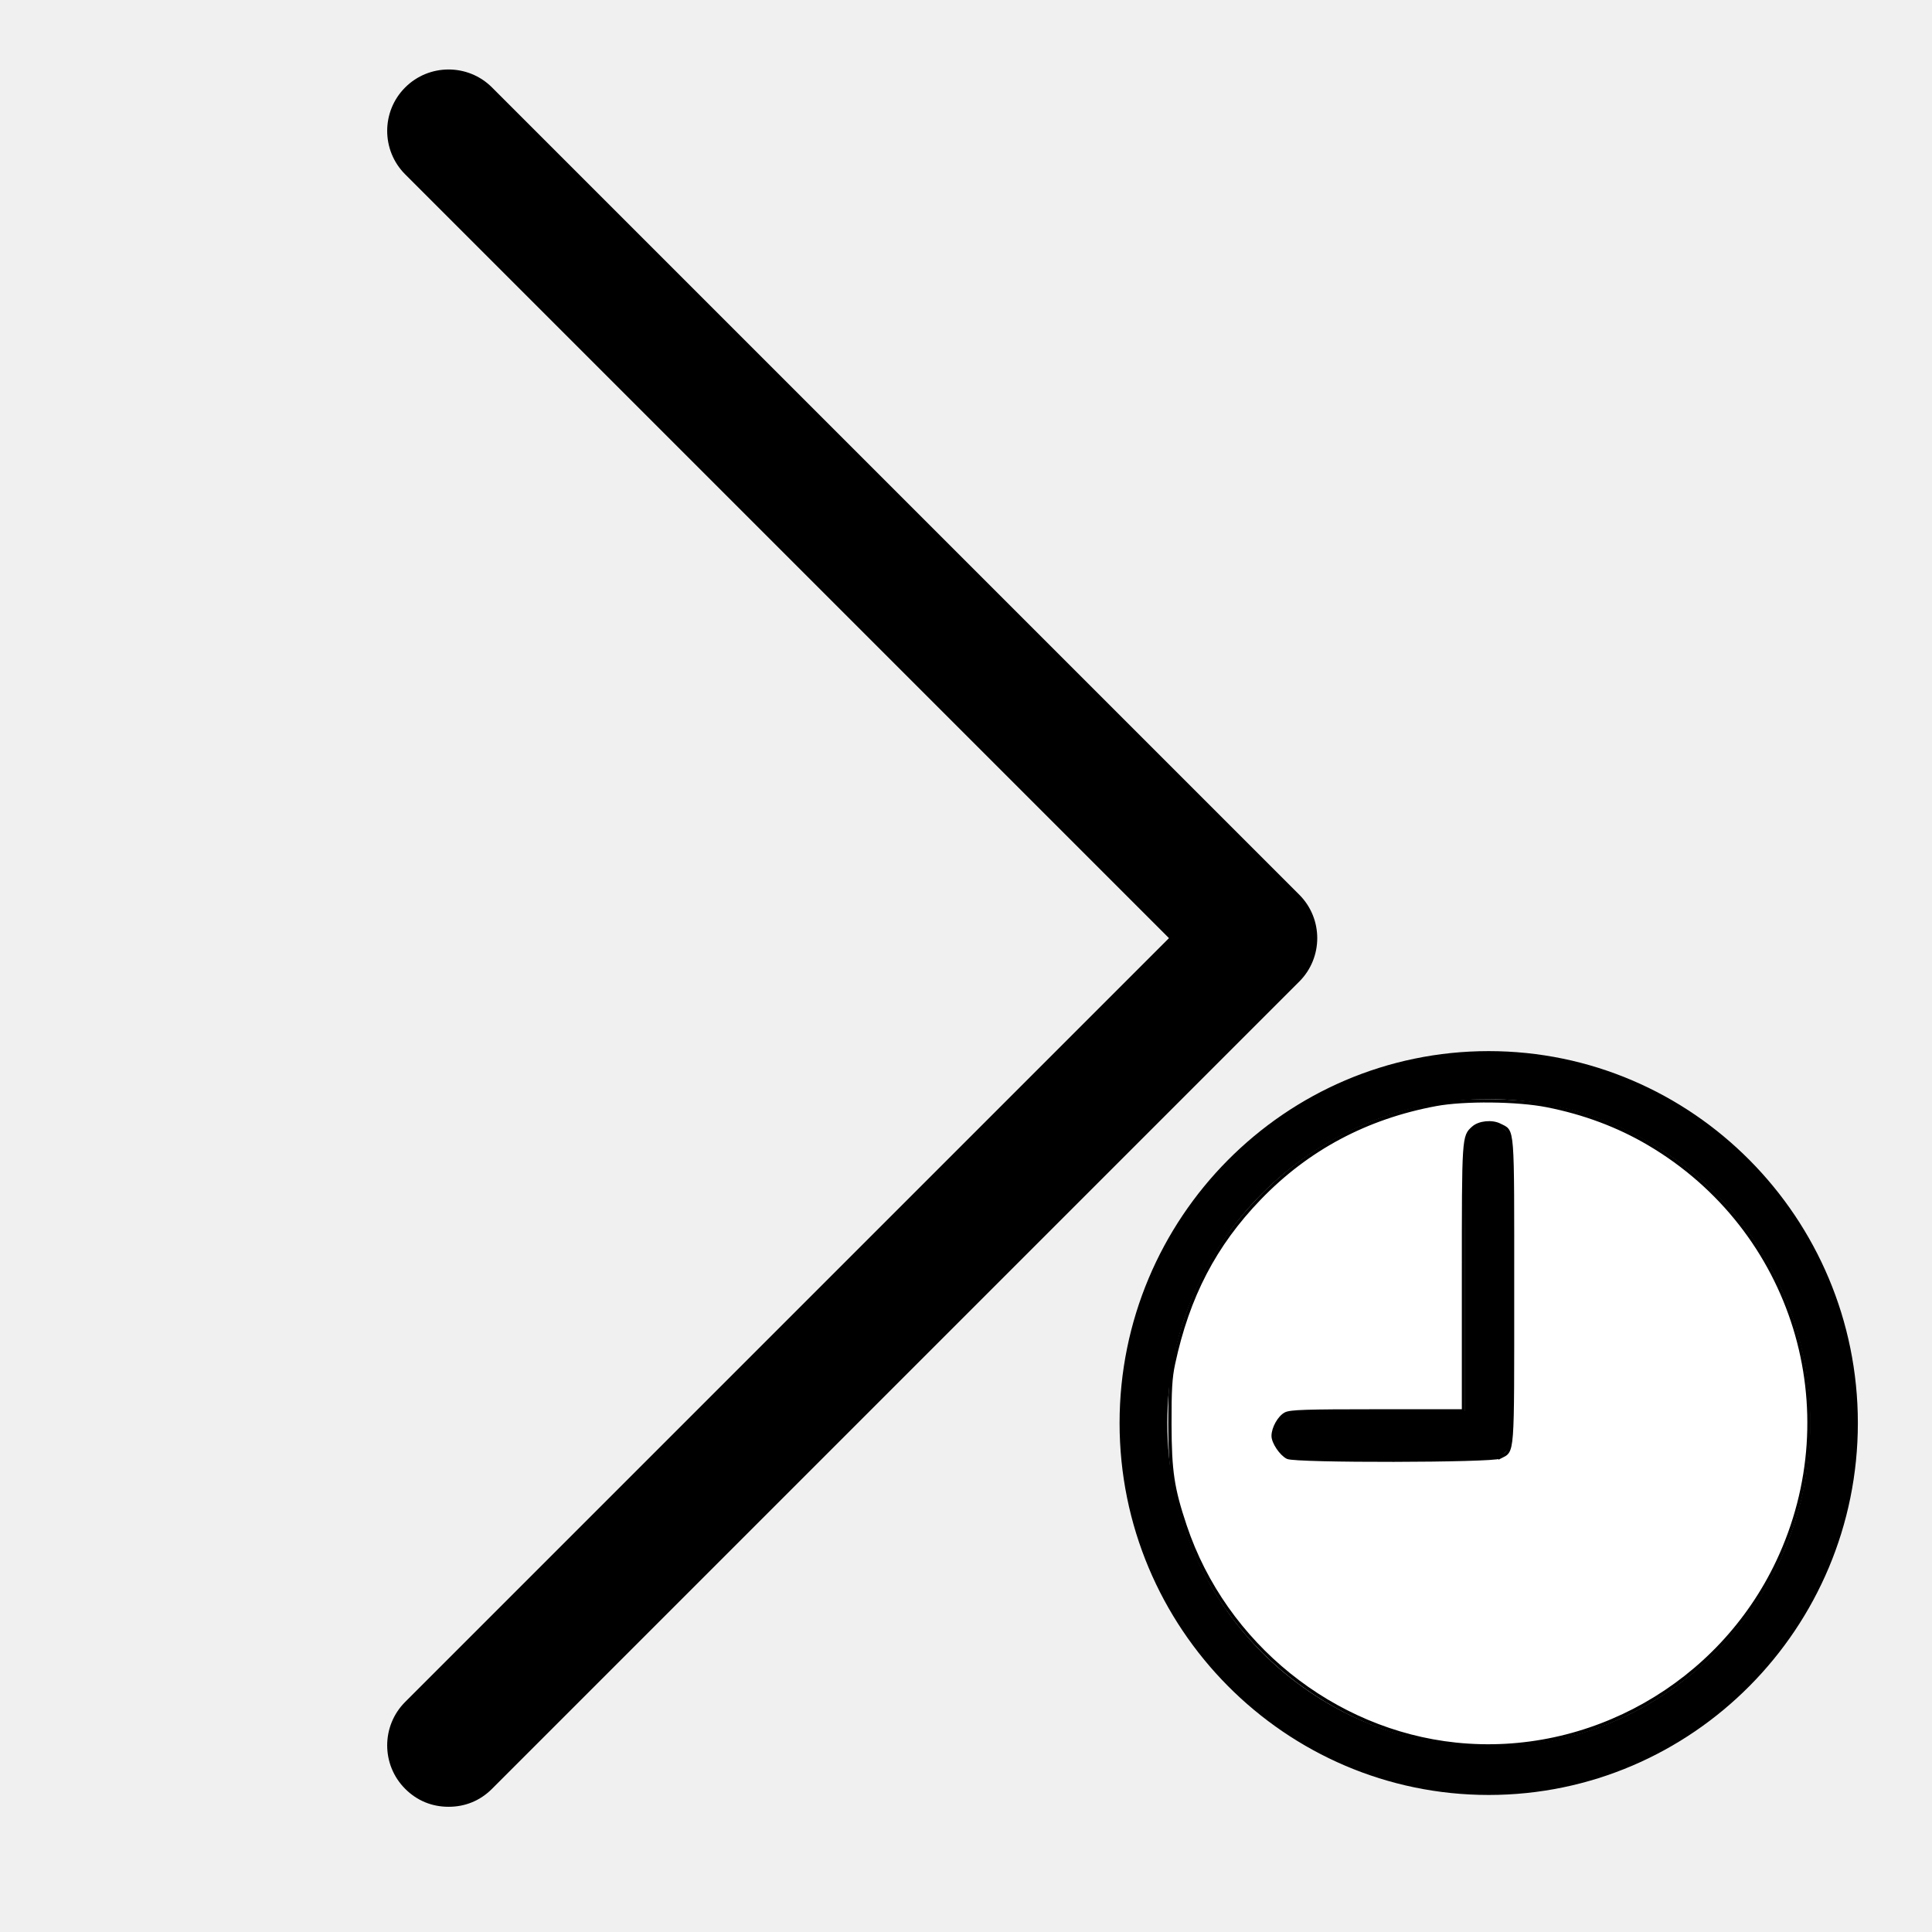
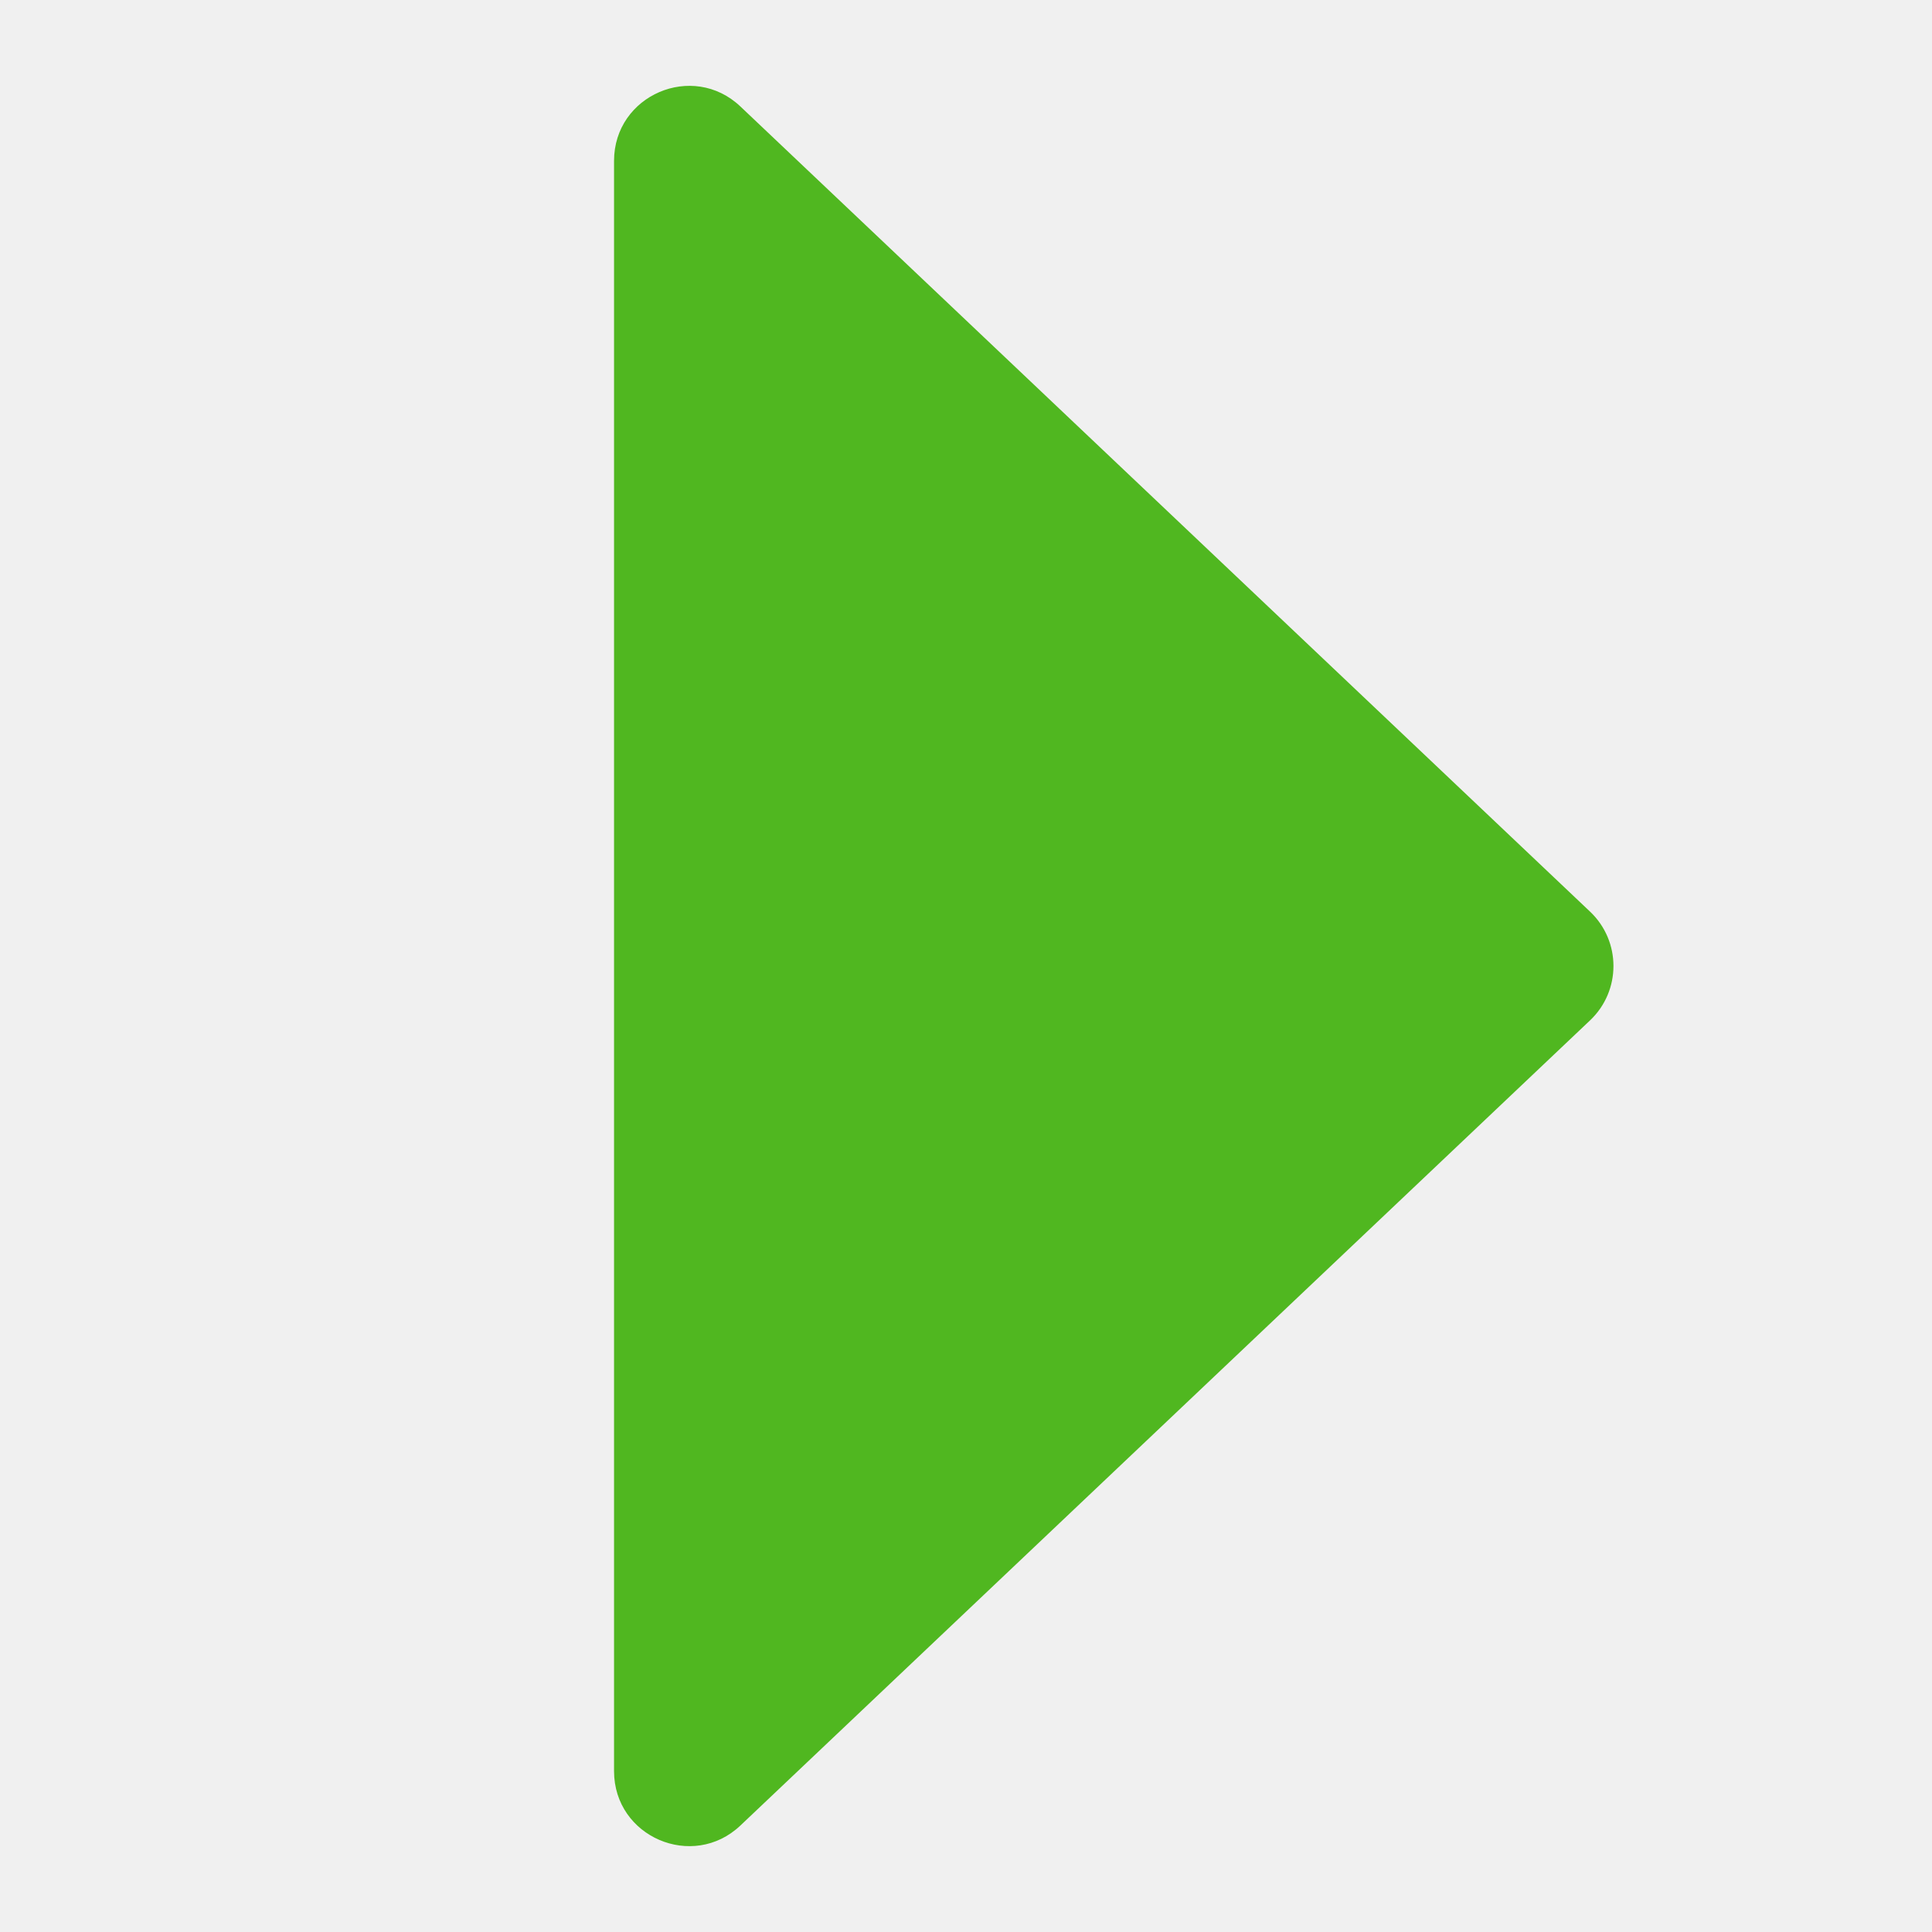
- <svg xmlns="http://www.w3.org/2000/svg" xmlns:xlink="http://www.w3.org/1999/xlink" version="1.1" viewBox="0 0 129 129" enable-background="new 0 0 129 129" id="svg136">
-   <defs id="defs140">
-     <linearGradient id="linearGradient5017">
-       <stop style="stop-color:#000000;stop-opacity:1;" offset="0" id="stop5013" />
-       <stop style="stop-color:#000000;stop-opacity:0;" offset="1" id="stop5015" />
-     </linearGradient>
-     <marker orient="auto" refY="0.0" refX="0.0" id="Arrow1Lstart" style="overflow:visible">
-       <path id="path4743" d="M 0.0,0.0 L 5.0,-5.0 L -12.5,0.0 L 5.0,5.0 L 0.0,0.0 z " style="fill-rule:evenodd;stroke:#000000;stroke-width:1.0pt" transform="scale(0.8) translate(12.5,0)" />
-     </marker>
-     <linearGradient xlink:href="#linearGradient5017" id="linearGradient5019" x1="0" y1="30" x2="60" y2="30" gradientUnits="userSpaceOnUse" />
+ <svg xmlns="http://www.w3.org/2000/svg" width="129" height="129" viewBox="0 0 129 129" fill="none">
+   <g clip-path="url(#clip0)">
+     <path d="M106.17 60.871C108.251 62.843 108.251 66.157 106.17 68.129L75.5 97.192L49.439 121.888C46.253 124.907 41 122.649 41 118.259L41 64.5L41 10.741C41 6.351 46.253 4.093 49.439 7.112L75.5 31.808L106.17 60.871Z" fill="#50B720" />
+   </g>
+   <defs>
+     <clipPath id="clip0">
+       <rect width="129" height="129" fill="white" />
+     </clipPath>
  </defs>
-   <g id="g134" transform="translate(-7.54738,-1.860555)">
-     <path d="m 40.4,121.3 c -0.8,0.8 -1.8,1.2 -2.9,1.2 -1.1,0 -2.1,-0.4 -2.9,-1.2 -1.6,-1.6 -1.6,-4.2 0,-5.8 l 51,-51 -51,-51 C 33,11.9 33,9.3 34.6,7.7 c 1.6,-1.6 4.2,-1.6 5.8,0 l 53.9,53.9 c 1.6,1.6 1.6,4.2 0,5.8 z" id="path132" />
-   </g>
-   <g id="g3908" transform="matrix(0.7950212,0,0,0.8010093,75.55127,70.98605)" style="stroke-width:2.005;stroke-miterlimit:4;stroke-dasharray:none;stroke:#000000;stroke-opacity:1">
-     <g id="g3851" style="stroke-width:2.005;stroke-miterlimit:4;stroke-dasharray:none;stroke:#000000;stroke-opacity:1">
-       <path id="path3847" d="M 30,0 C 13.458,0 0,13.458 0,30 0,46.542 13.458,60 30,60 46.542,60 60,46.542 60,30 60,13.458 46.542,0 30,0 Z m 0,58 C 14.561,58 2,45.439 2,30 2,14.561 14.561,2 30,2 45.439,2 58,14.561 58,30 58,45.439 45.439,58 30,58 Z" style="stroke-width:2.005;stroke-miterlimit:4;stroke-dasharray:none;stroke:#000000;stroke-opacity:1" />
-       <path id="path3849" d="M 30,6 C 29.448,6 29,6.447 29,7 V 30 H 14 c -0.552,0 -1,0.447 -1,1 0,0.553 0.448,1 1,1 h 16 c 0.552,0 1,-0.447 1,-1 V 7 C 31,6.447 30.552,6 30,6 Z" style="stroke-width:2.005;stroke-miterlimit:4;stroke-dasharray:none;stroke:#000000;stroke-opacity:1" />
-     </g>
-     <g id="g3853" style="stroke-width:2.005;stroke-miterlimit:4;stroke-dasharray:none;stroke:#000000;stroke-opacity:1" />
-     <g id="g3855" style="stroke-width:2.005;stroke-miterlimit:4;stroke-dasharray:none;stroke:#000000;stroke-opacity:1" />
-     <g id="g3857" style="stroke-width:2.005;stroke-miterlimit:4;stroke-dasharray:none;stroke:#000000;stroke-opacity:1" />
-     <g id="g3859" style="stroke-width:2.005;stroke-miterlimit:4;stroke-dasharray:none;stroke:#000000;stroke-opacity:1" />
-     <g id="g3861" style="stroke-width:2.005;stroke-miterlimit:4;stroke-dasharray:none;stroke:#000000;stroke-opacity:1" />
-     <g id="g3863" style="stroke-width:2.005;stroke-miterlimit:4;stroke-dasharray:none;stroke:#000000;stroke-opacity:1" />
-     <g id="g3865" style="stroke-width:2.005;stroke-miterlimit:4;stroke-dasharray:none;stroke:#000000;stroke-opacity:1" />
-     <g id="g3867" style="stroke-width:2.005;stroke-miterlimit:4;stroke-dasharray:none;stroke:#000000;stroke-opacity:1" />
-     <g id="g3869" style="stroke-width:2.005;stroke-miterlimit:4;stroke-dasharray:none;stroke:#000000;stroke-opacity:1" />
-     <g id="g3871" style="stroke-width:2.005;stroke-miterlimit:4;stroke-dasharray:none;stroke:#000000;stroke-opacity:1" />
-     <g id="g3873" style="stroke-width:2.005;stroke-miterlimit:4;stroke-dasharray:none;stroke:#000000;stroke-opacity:1" />
-     <g id="g3875" style="stroke-width:2.005;stroke-miterlimit:4;stroke-dasharray:none;stroke:#000000;stroke-opacity:1" />
-     <g id="g3877" style="stroke-width:2.005;stroke-miterlimit:4;stroke-dasharray:none;stroke:#000000;stroke-opacity:1" />
-     <g id="g3879" style="stroke-width:2.005;stroke-miterlimit:4;stroke-dasharray:none;stroke:#000000;stroke-opacity:1" />
-     <g id="g3881" style="stroke-width:2.005;stroke-miterlimit:4;stroke-dasharray:none;stroke:#000000;stroke-opacity:1" />
-   </g>
-   <path style="fill:#ffffff;stroke-width:0.547" d="" id="path3910" />
-   <path style="fill:#ffffff;fill-opacity:1;stroke:#000000;stroke-width:0.219;stroke-miterlimit:4;stroke-dasharray:none;stroke-opacity:1" d="m 97.203,116.461 c -8.213,-0.861 -15.423,-6.675 -18.068,-14.57 -0.84,-2.508 -1.011,-3.644 -1.02,-6.799 -0.007,-2.282 0.042,-3.108 0.24,-4.031 0.964,-4.506 2.754,-7.944 5.754,-11.05 3.2,-3.312 7.12,-5.4 11.763,-6.264 1.889,-0.352 5.439,-0.316 7.417,0.075 2.484,0.49 4.754,1.34 6.801,2.547 9.699,5.716 13.408,17.758 8.599,27.922 -3.873,8.185 -12.559,13.105 -21.485,12.17 z m 2.959,-19.175 c 0.879,-0.454 0.833,0.149 0.833,-11.109 0,-11.266 0.052,-10.585 -0.85,-11.052 -0.518,-0.268 -1.373,-0.183 -1.775,0.175 -0.655,0.583 -0.654,0.564 -0.654,10.017 V 94.204 h -5.746 c -4.763,0 -5.812,0.034 -6.131,0.199 -0.42,0.217 -0.832,0.947 -0.832,1.475 0,0.429 0.524,1.21 0.961,1.43 0.533,0.27 13.669,0.248 14.194,-0.023 z" id="path2386" />
</svg>
